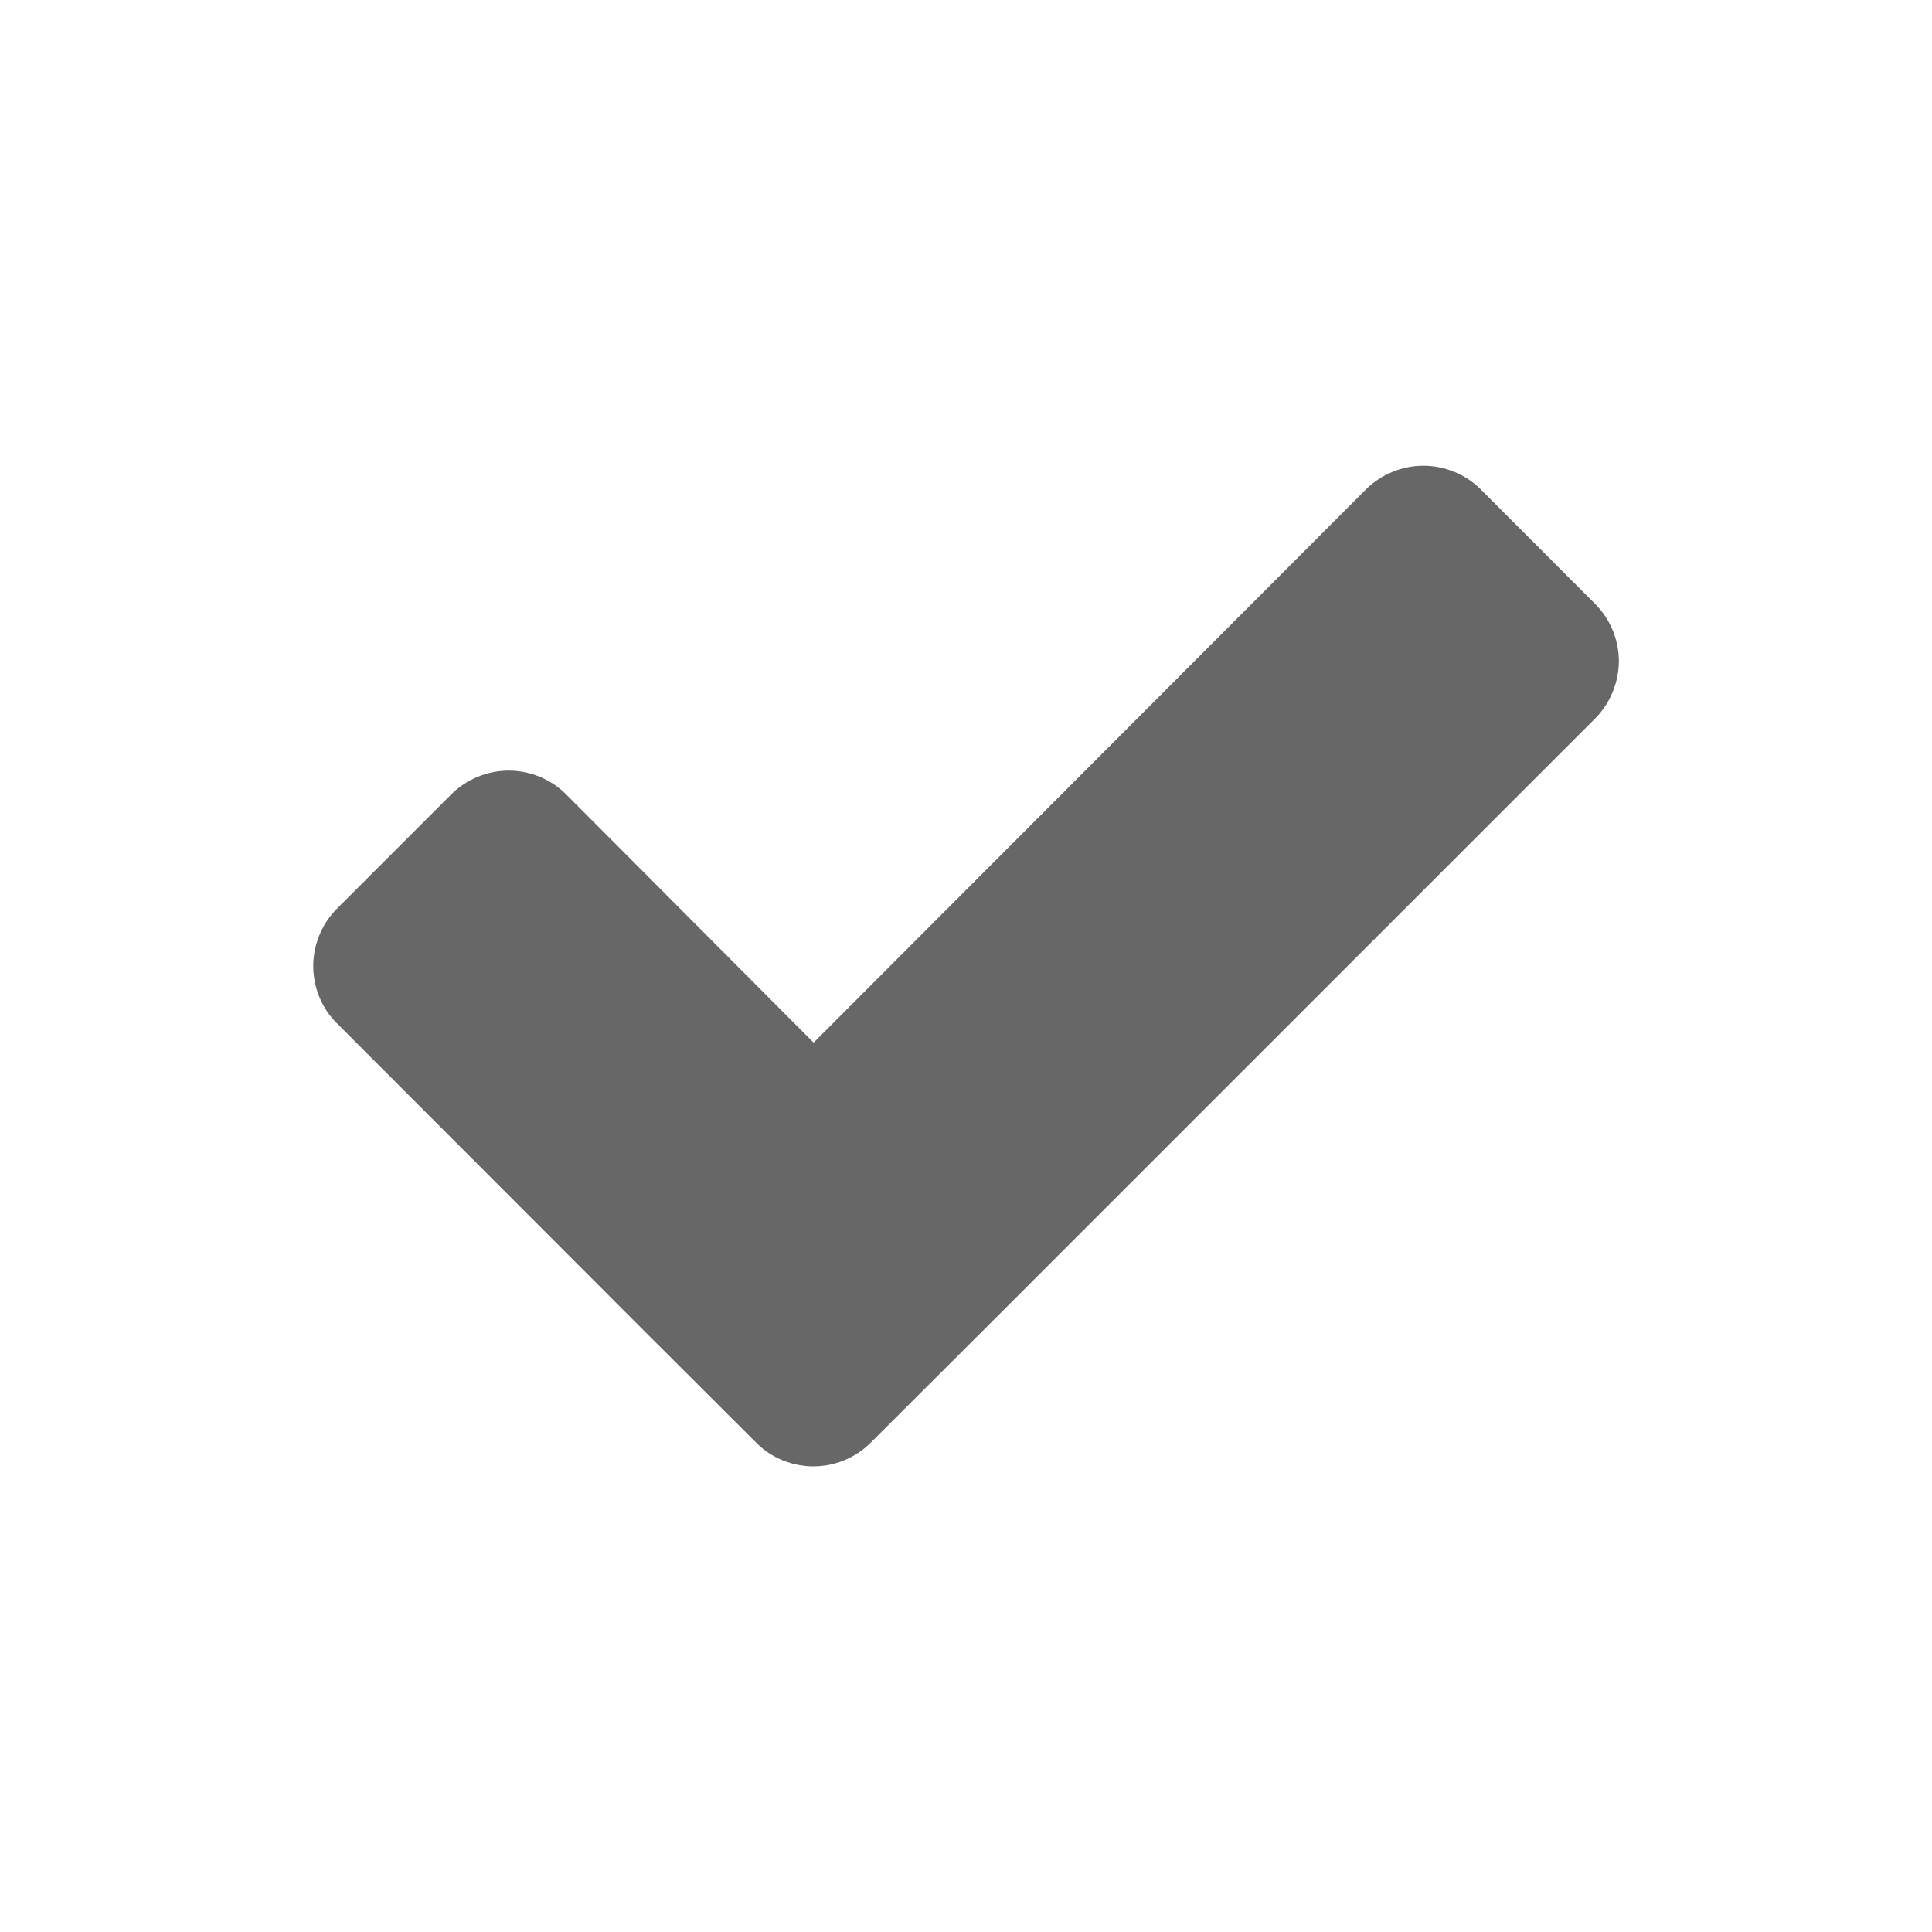
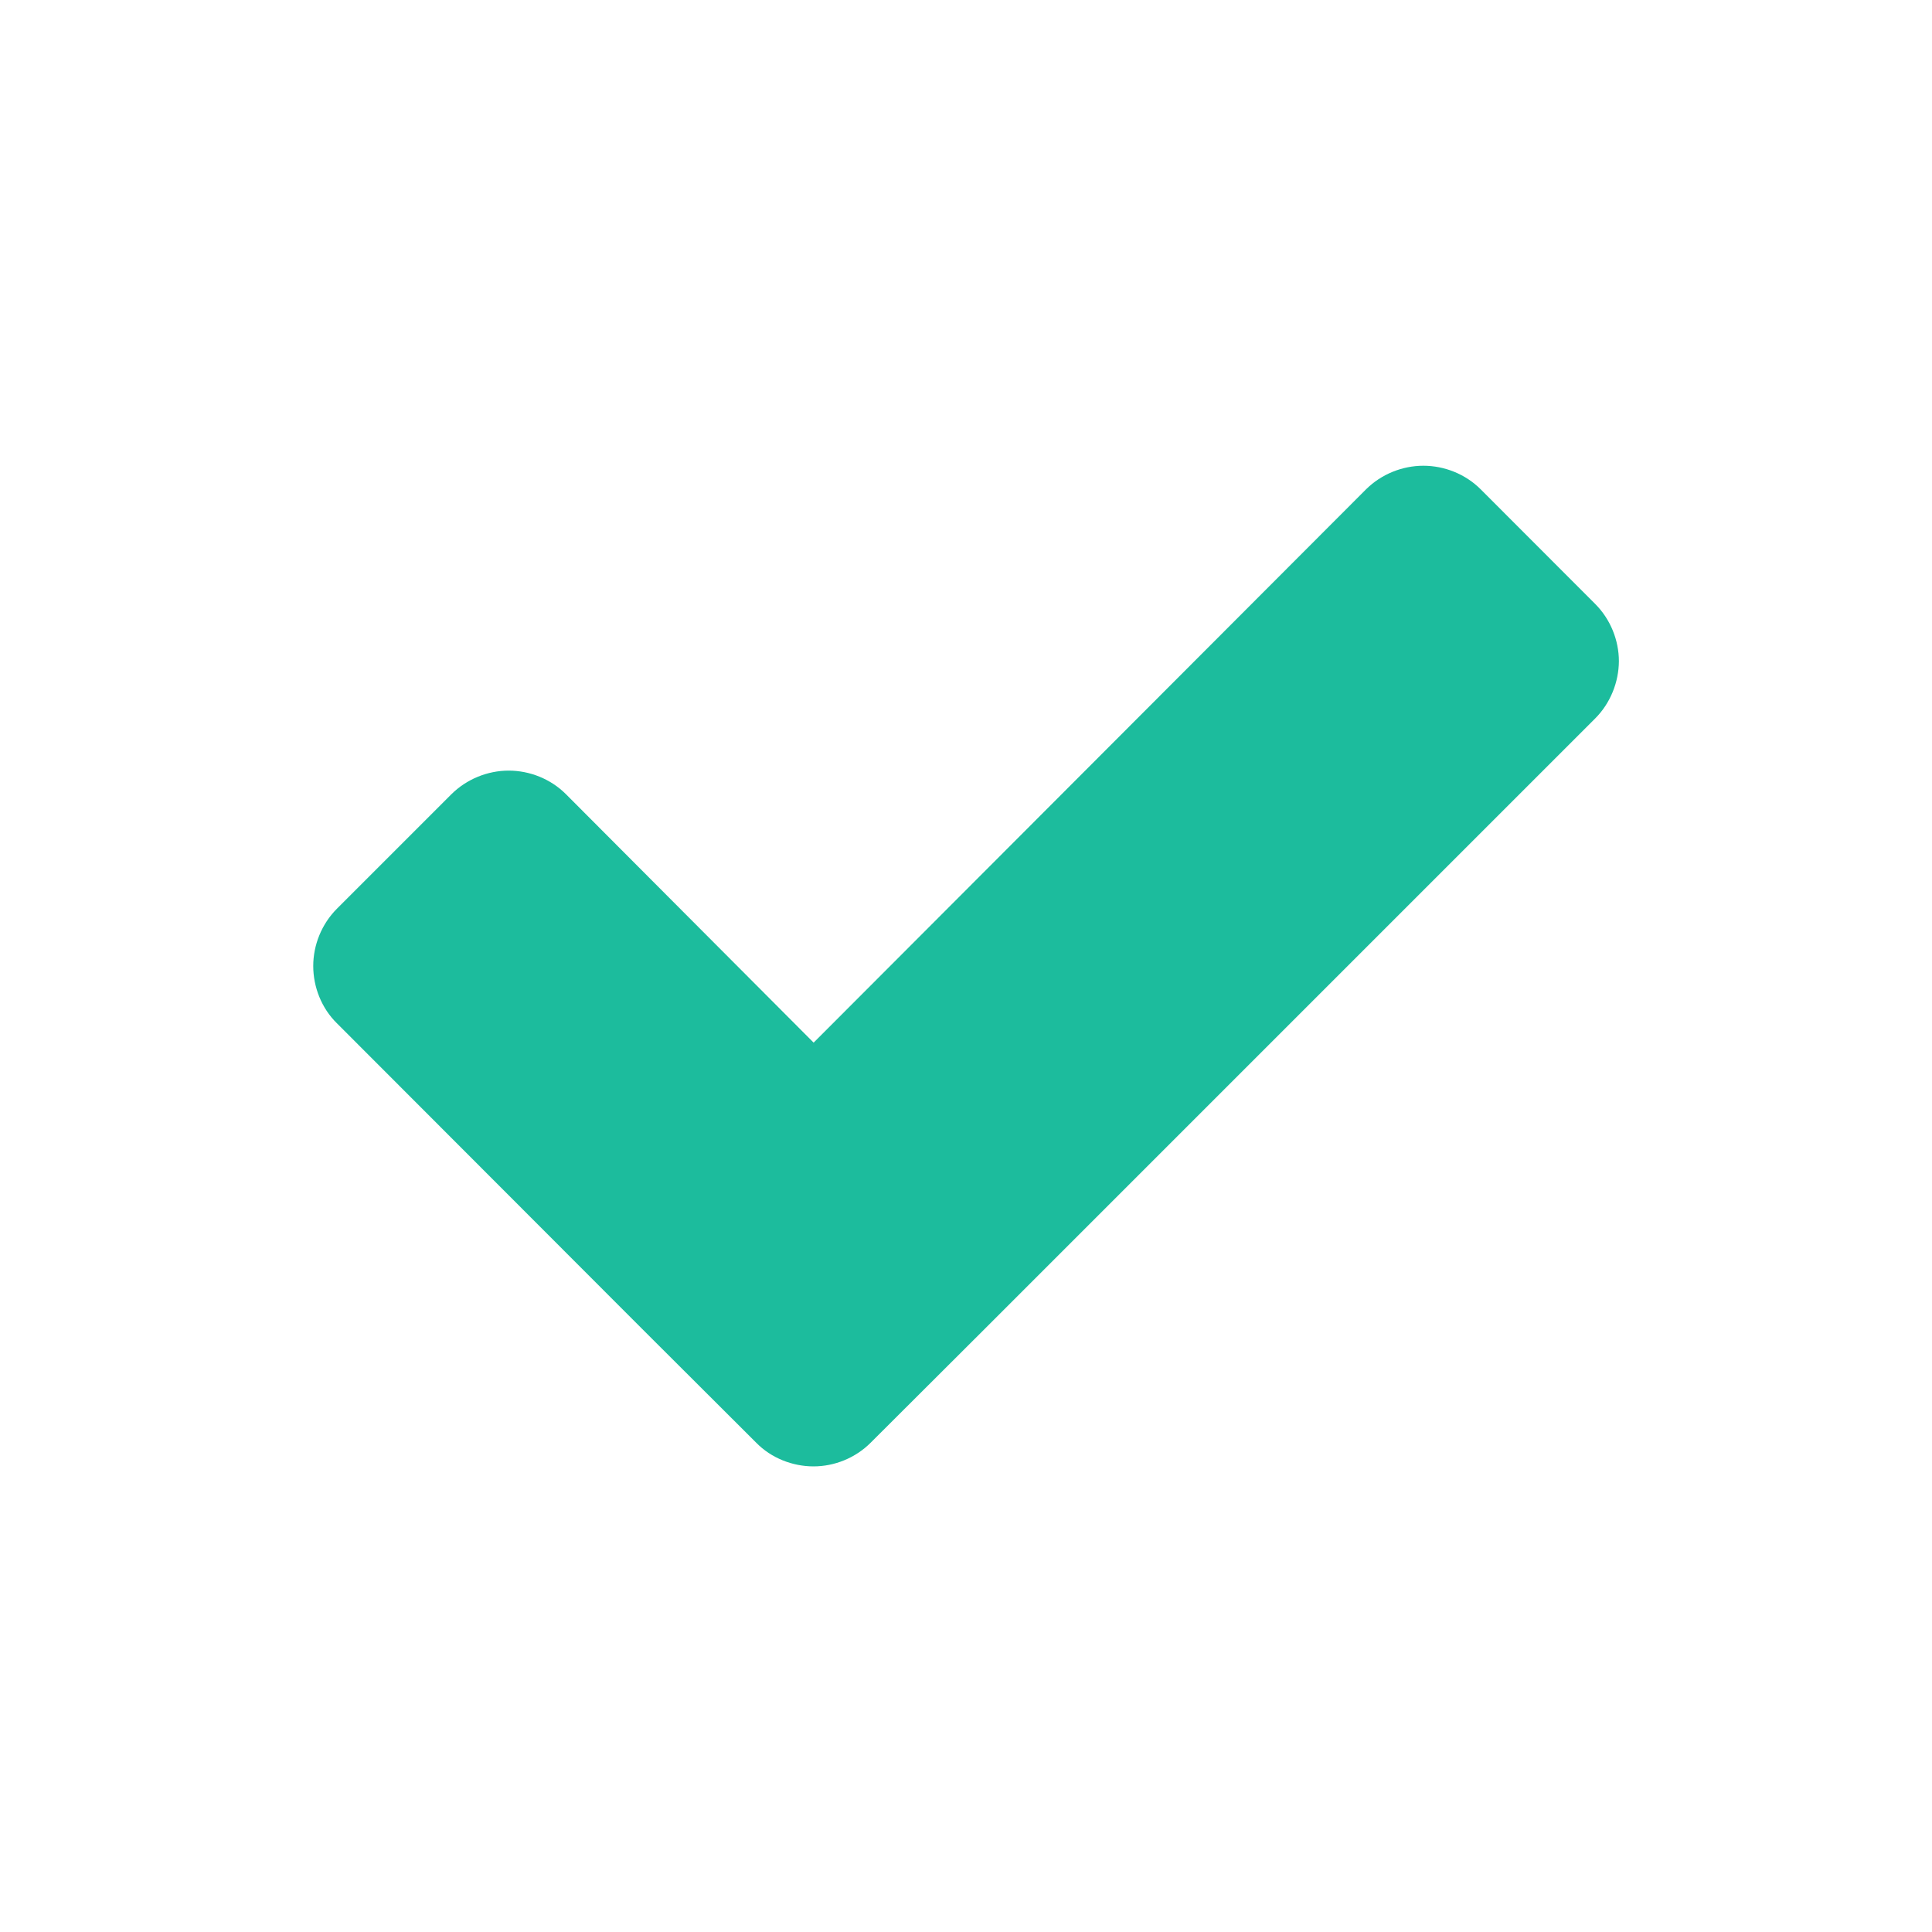
<svg xmlns="http://www.w3.org/2000/svg" version="1.1" id="Layer_1" x="0px" y="0px" width="15px" height="15px" viewBox="0 0 15 15" enable-background="new 0 0 15 15" xml:space="preserve">
  <g>
-     <path fill="#666766" d="M12.385,5.578L7.65,10.313l-0.89,0.888c-0.119,0.119-0.281,0.184-0.444,0.184   c-0.162,0-0.328-0.064-0.445-0.184l-0.89-0.888L2.615,7.944C2.497,7.828,2.432,7.664,2.432,7.5c0-0.163,0.065-0.325,0.183-0.444   l0.89-0.89c0.118-0.117,0.281-0.183,0.444-0.183c0.164,0,0.327,0.065,0.445,0.183l1.923,1.929l4.289-4.296   c0.119-0.118,0.282-0.183,0.445-0.183c0.164,0,0.327,0.065,0.445,0.183l0.889,0.89c0.118,0.118,0.184,0.281,0.184,0.445   C12.568,5.296,12.503,5.46,12.385,5.578z" />
+     <path fill="#1cbc9d" d="M12.385,5.578L7.65,10.313l-0.89,0.888c-0.119,0.119-0.281,0.184-0.444,0.184   c-0.162,0-0.328-0.064-0.445-0.184l-0.89-0.888L2.615,7.944C2.497,7.828,2.432,7.664,2.432,7.5c0-0.163,0.065-0.325,0.183-0.444   l0.89-0.89c0.118-0.117,0.281-0.183,0.444-0.183c0.164,0,0.327,0.065,0.445,0.183l1.923,1.929l4.289-4.296   c0.119-0.118,0.282-0.183,0.445-0.183c0.164,0,0.327,0.065,0.445,0.183l0.889,0.89c0.118,0.118,0.184,0.281,0.184,0.445   C12.568,5.296,12.503,5.46,12.385,5.578z" />
  </g>
</svg>
